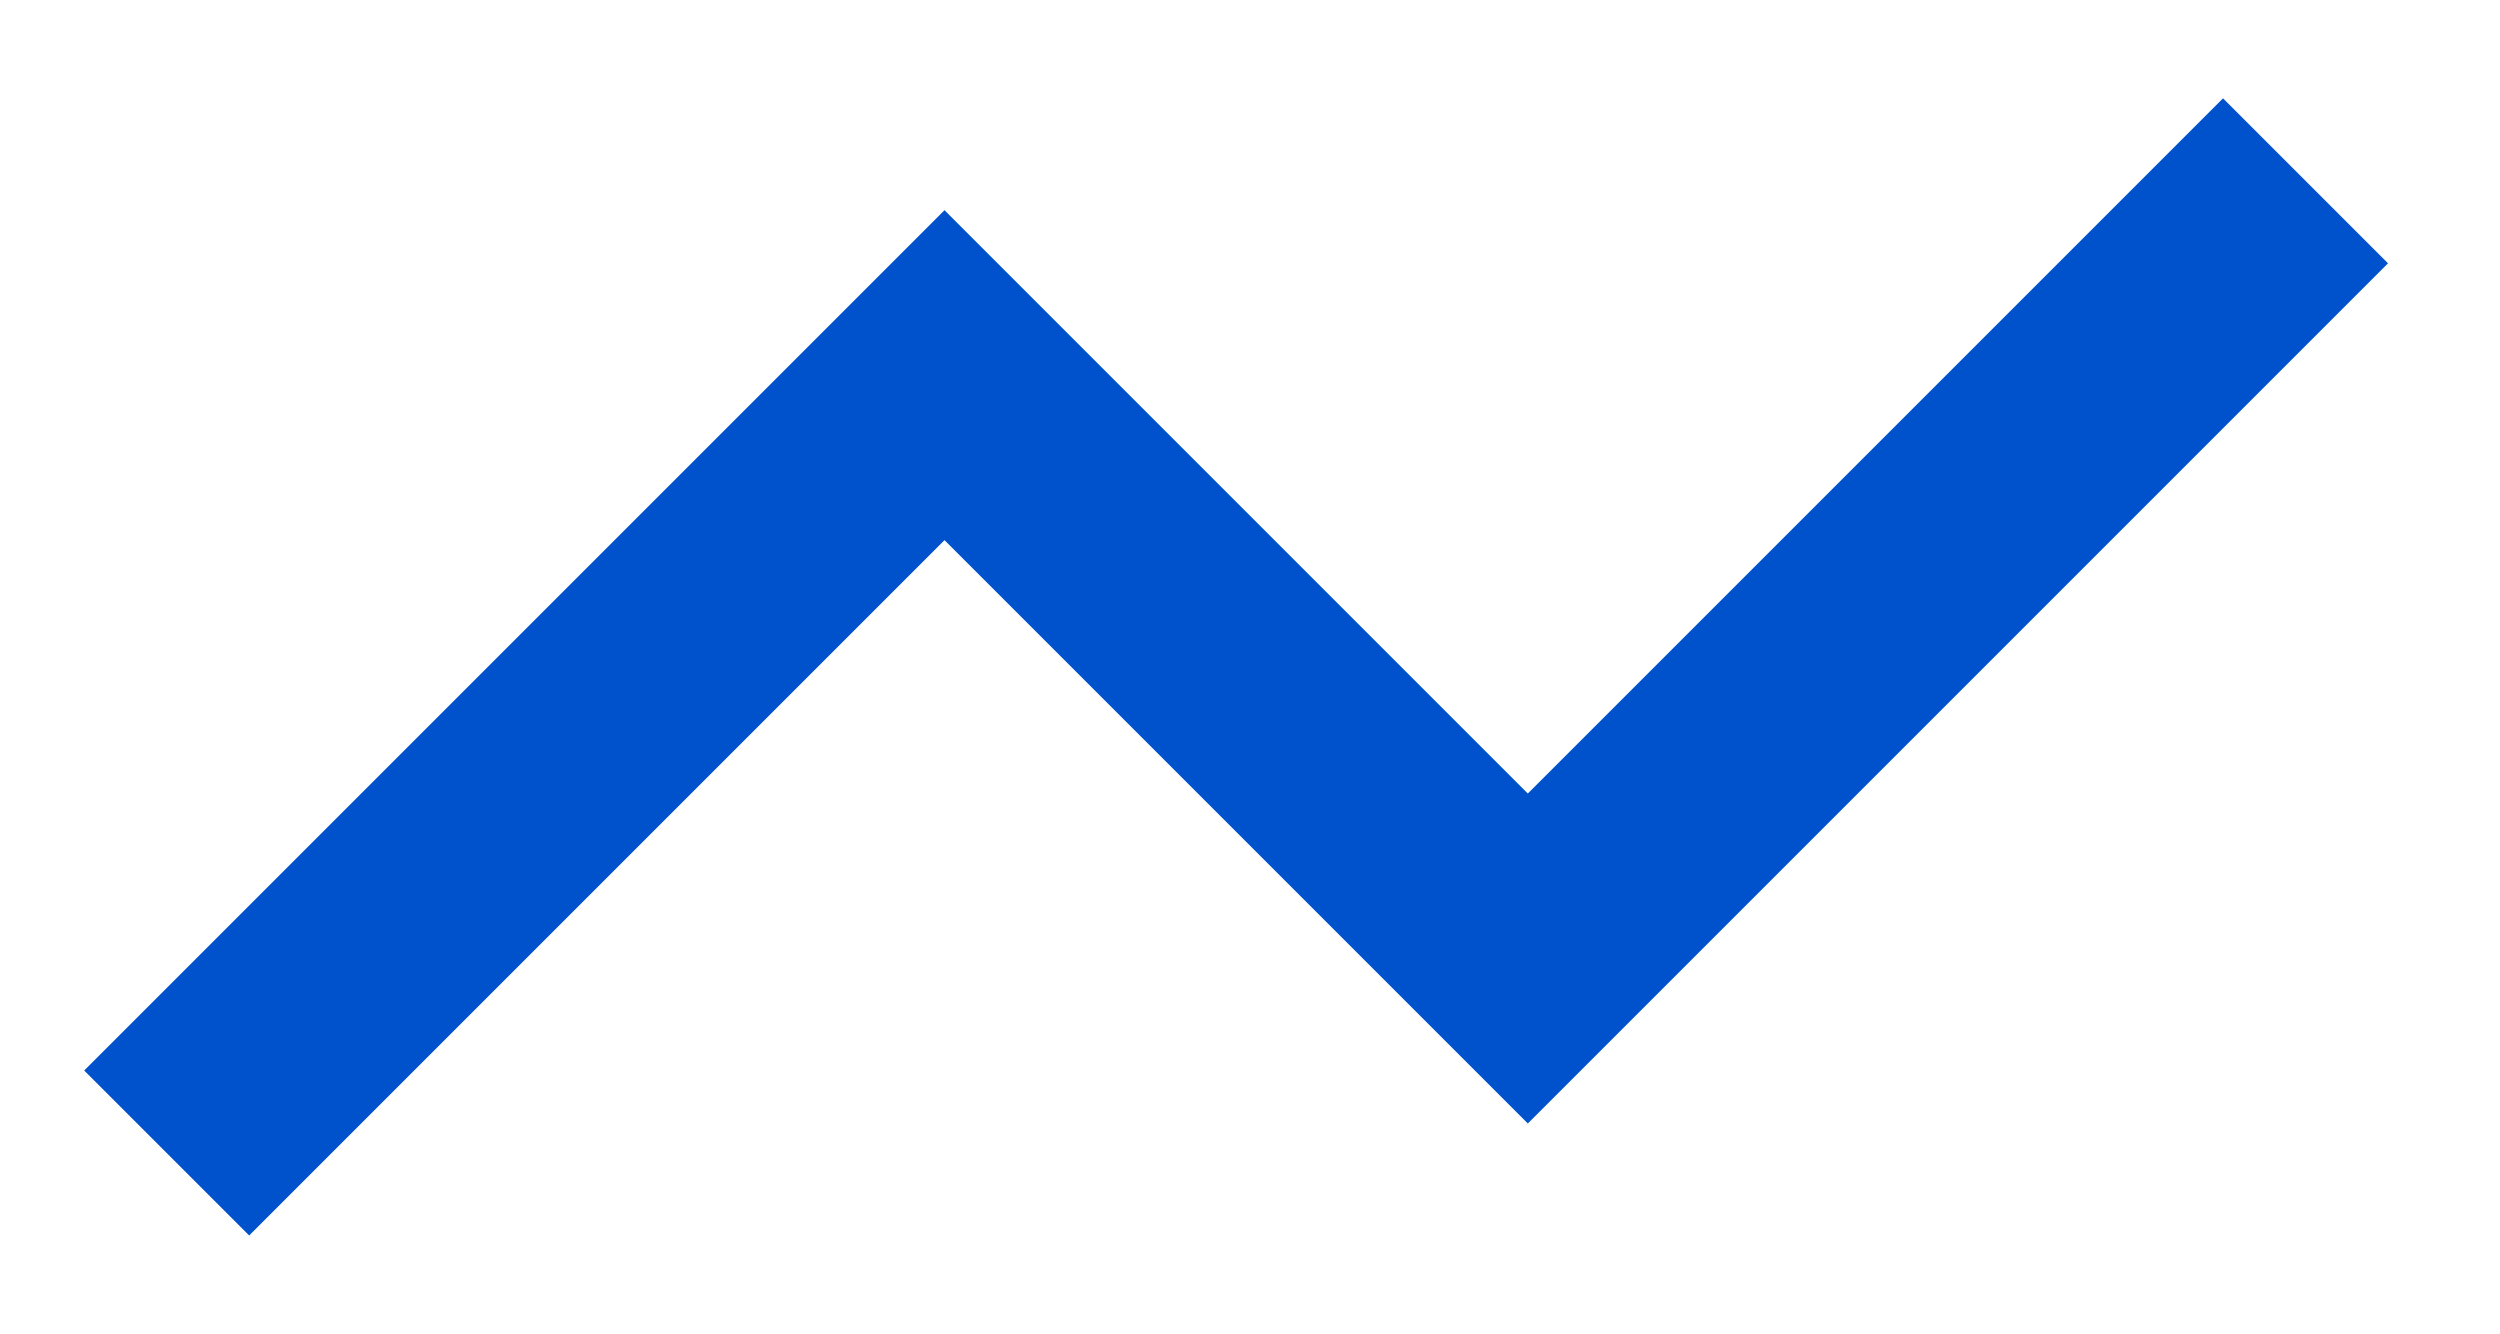
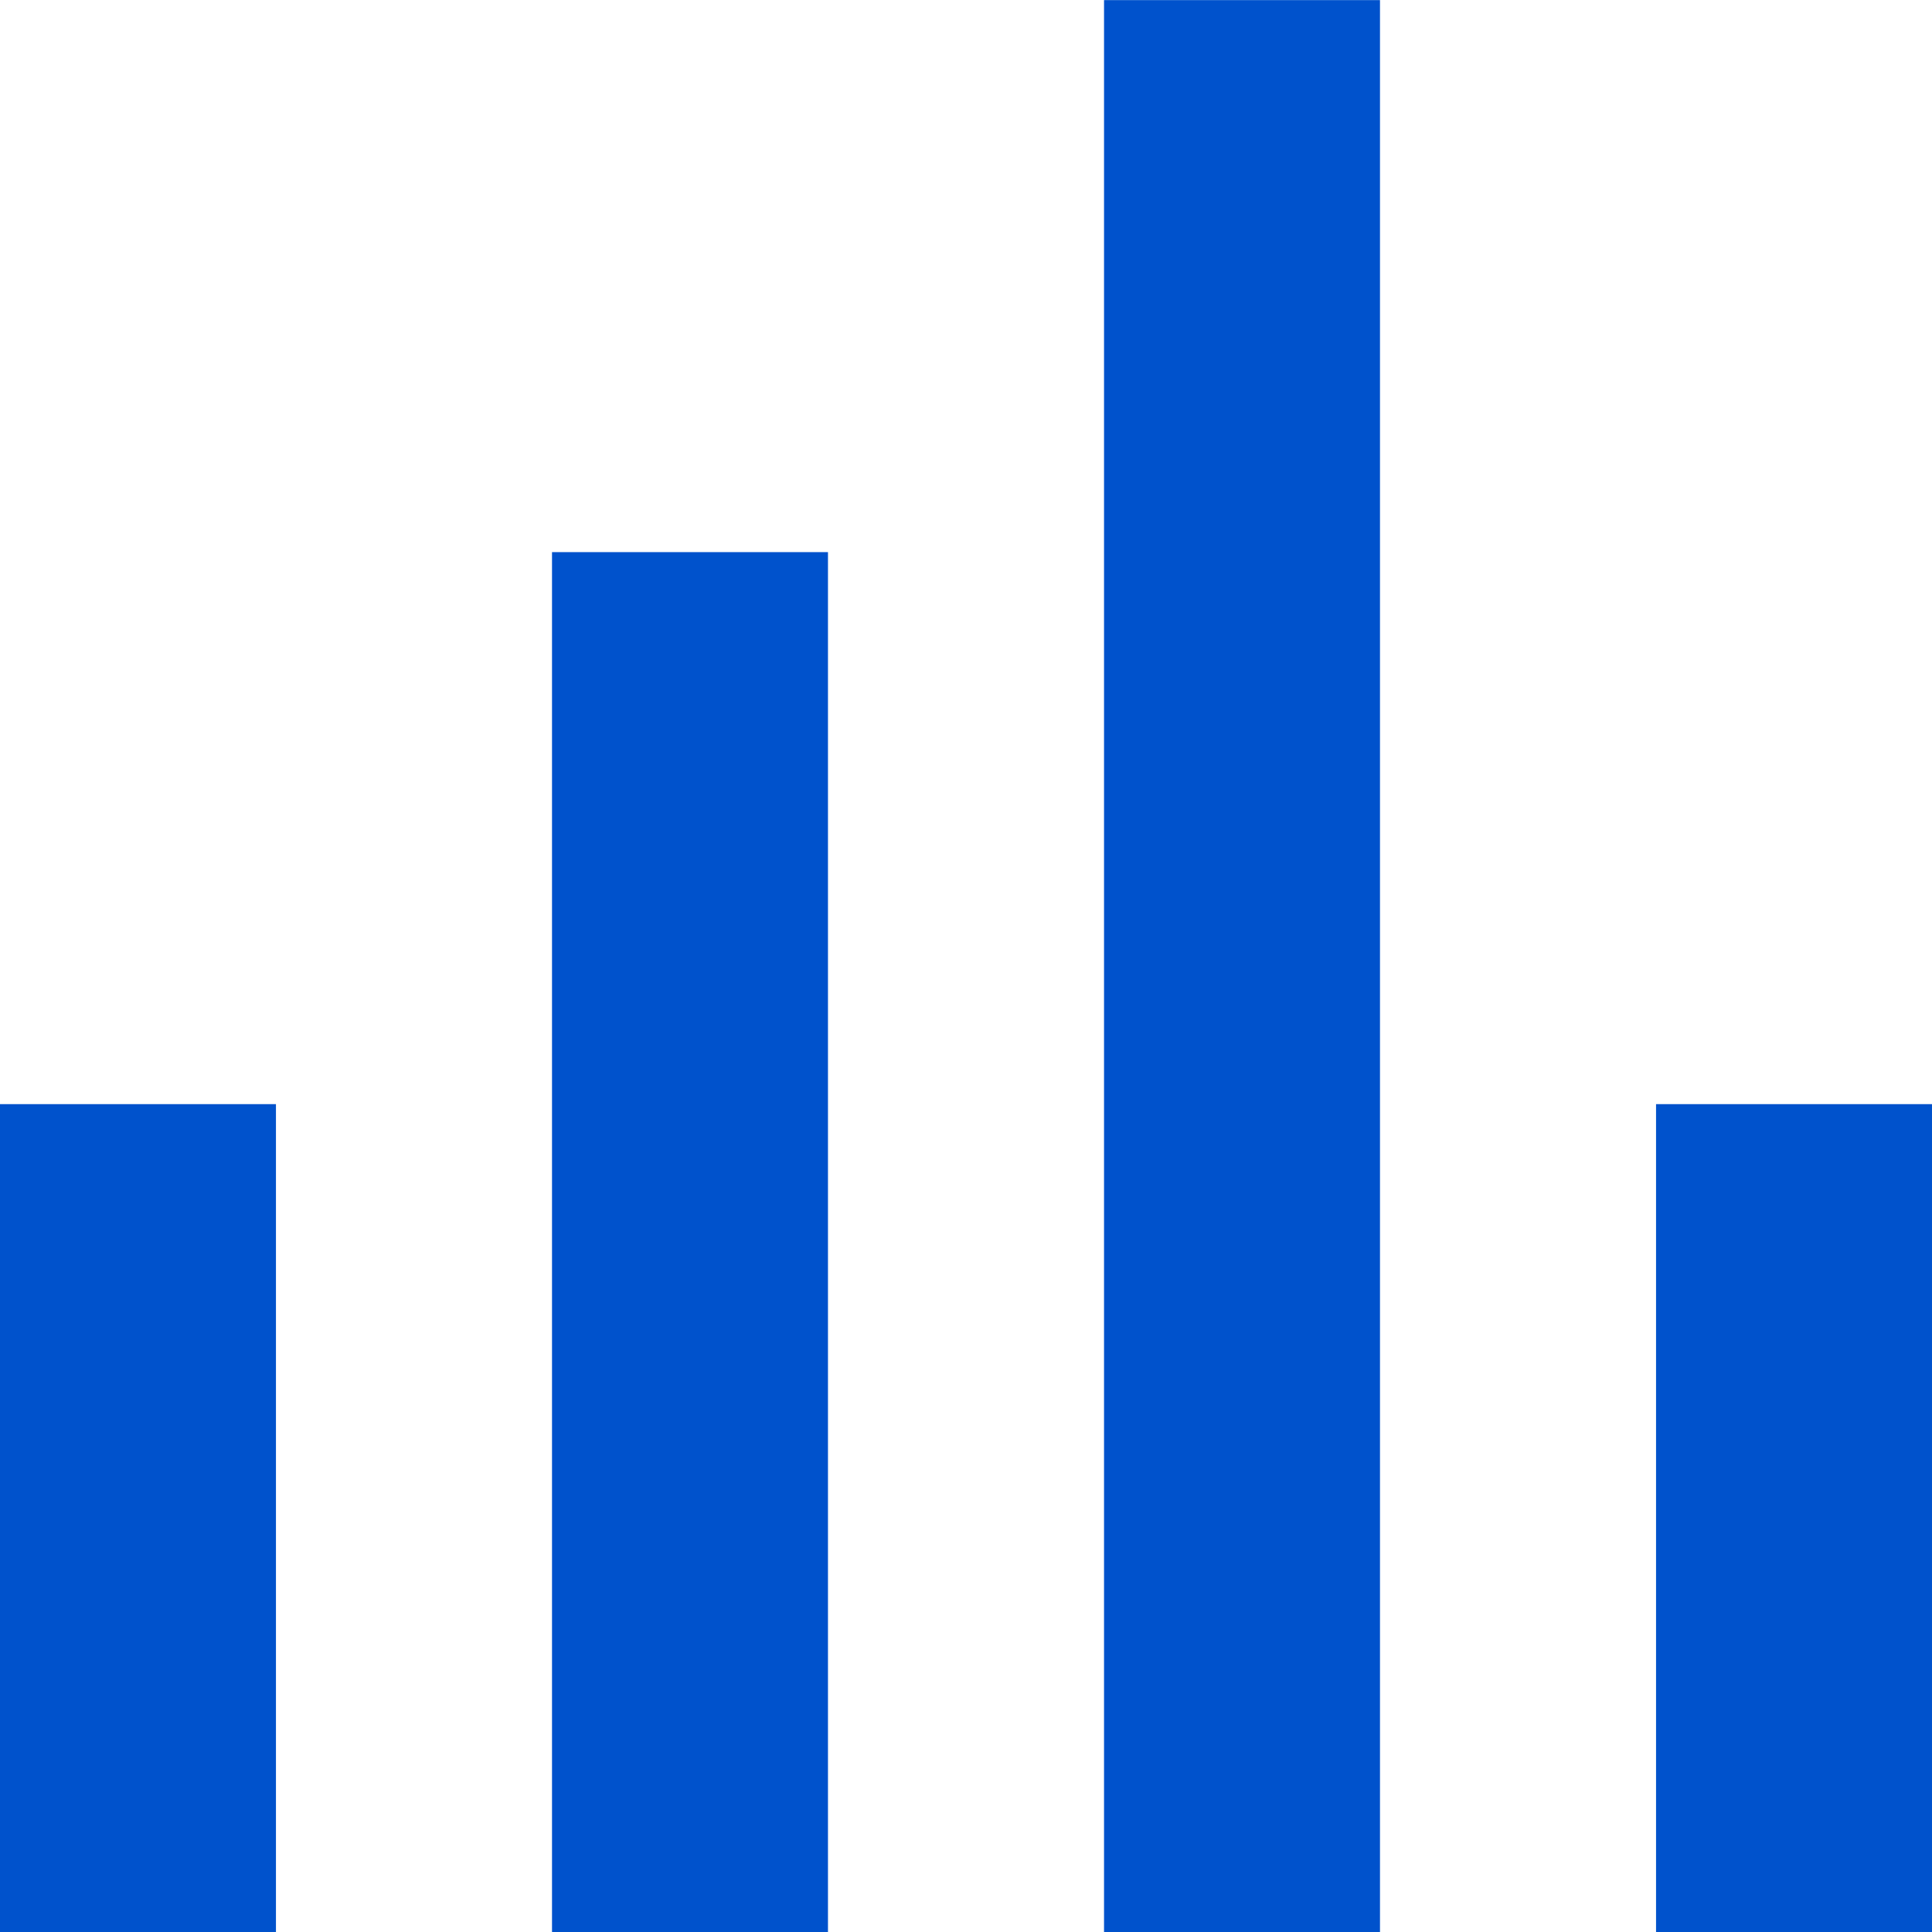
- <svg xmlns="http://www.w3.org/2000/svg" width="15" height="8" viewBox="0 0 15 8" fill="none">
-   <path d="M1 6.918L5.667 2.251L9.167 5.751L13.833 1.085" stroke="#0052CC" stroke-width="1.4" stroke-miterlimit="10" />
+ <svg xmlns="http://www.w3.org/2000/svg" width="18" height="18" viewBox="0 0 18 18" fill="none">
+   <path d="M10.286 0.001H12.857V18.001H10.286V0.001ZM7.714 5.144H5.143V18.001H7.714V5.144ZM2.571 10.287H0V18.001H2.571V10.287ZM18 10.287H15.429V18.001H18V10.287Z" fill="#0052CC" />
</svg>
